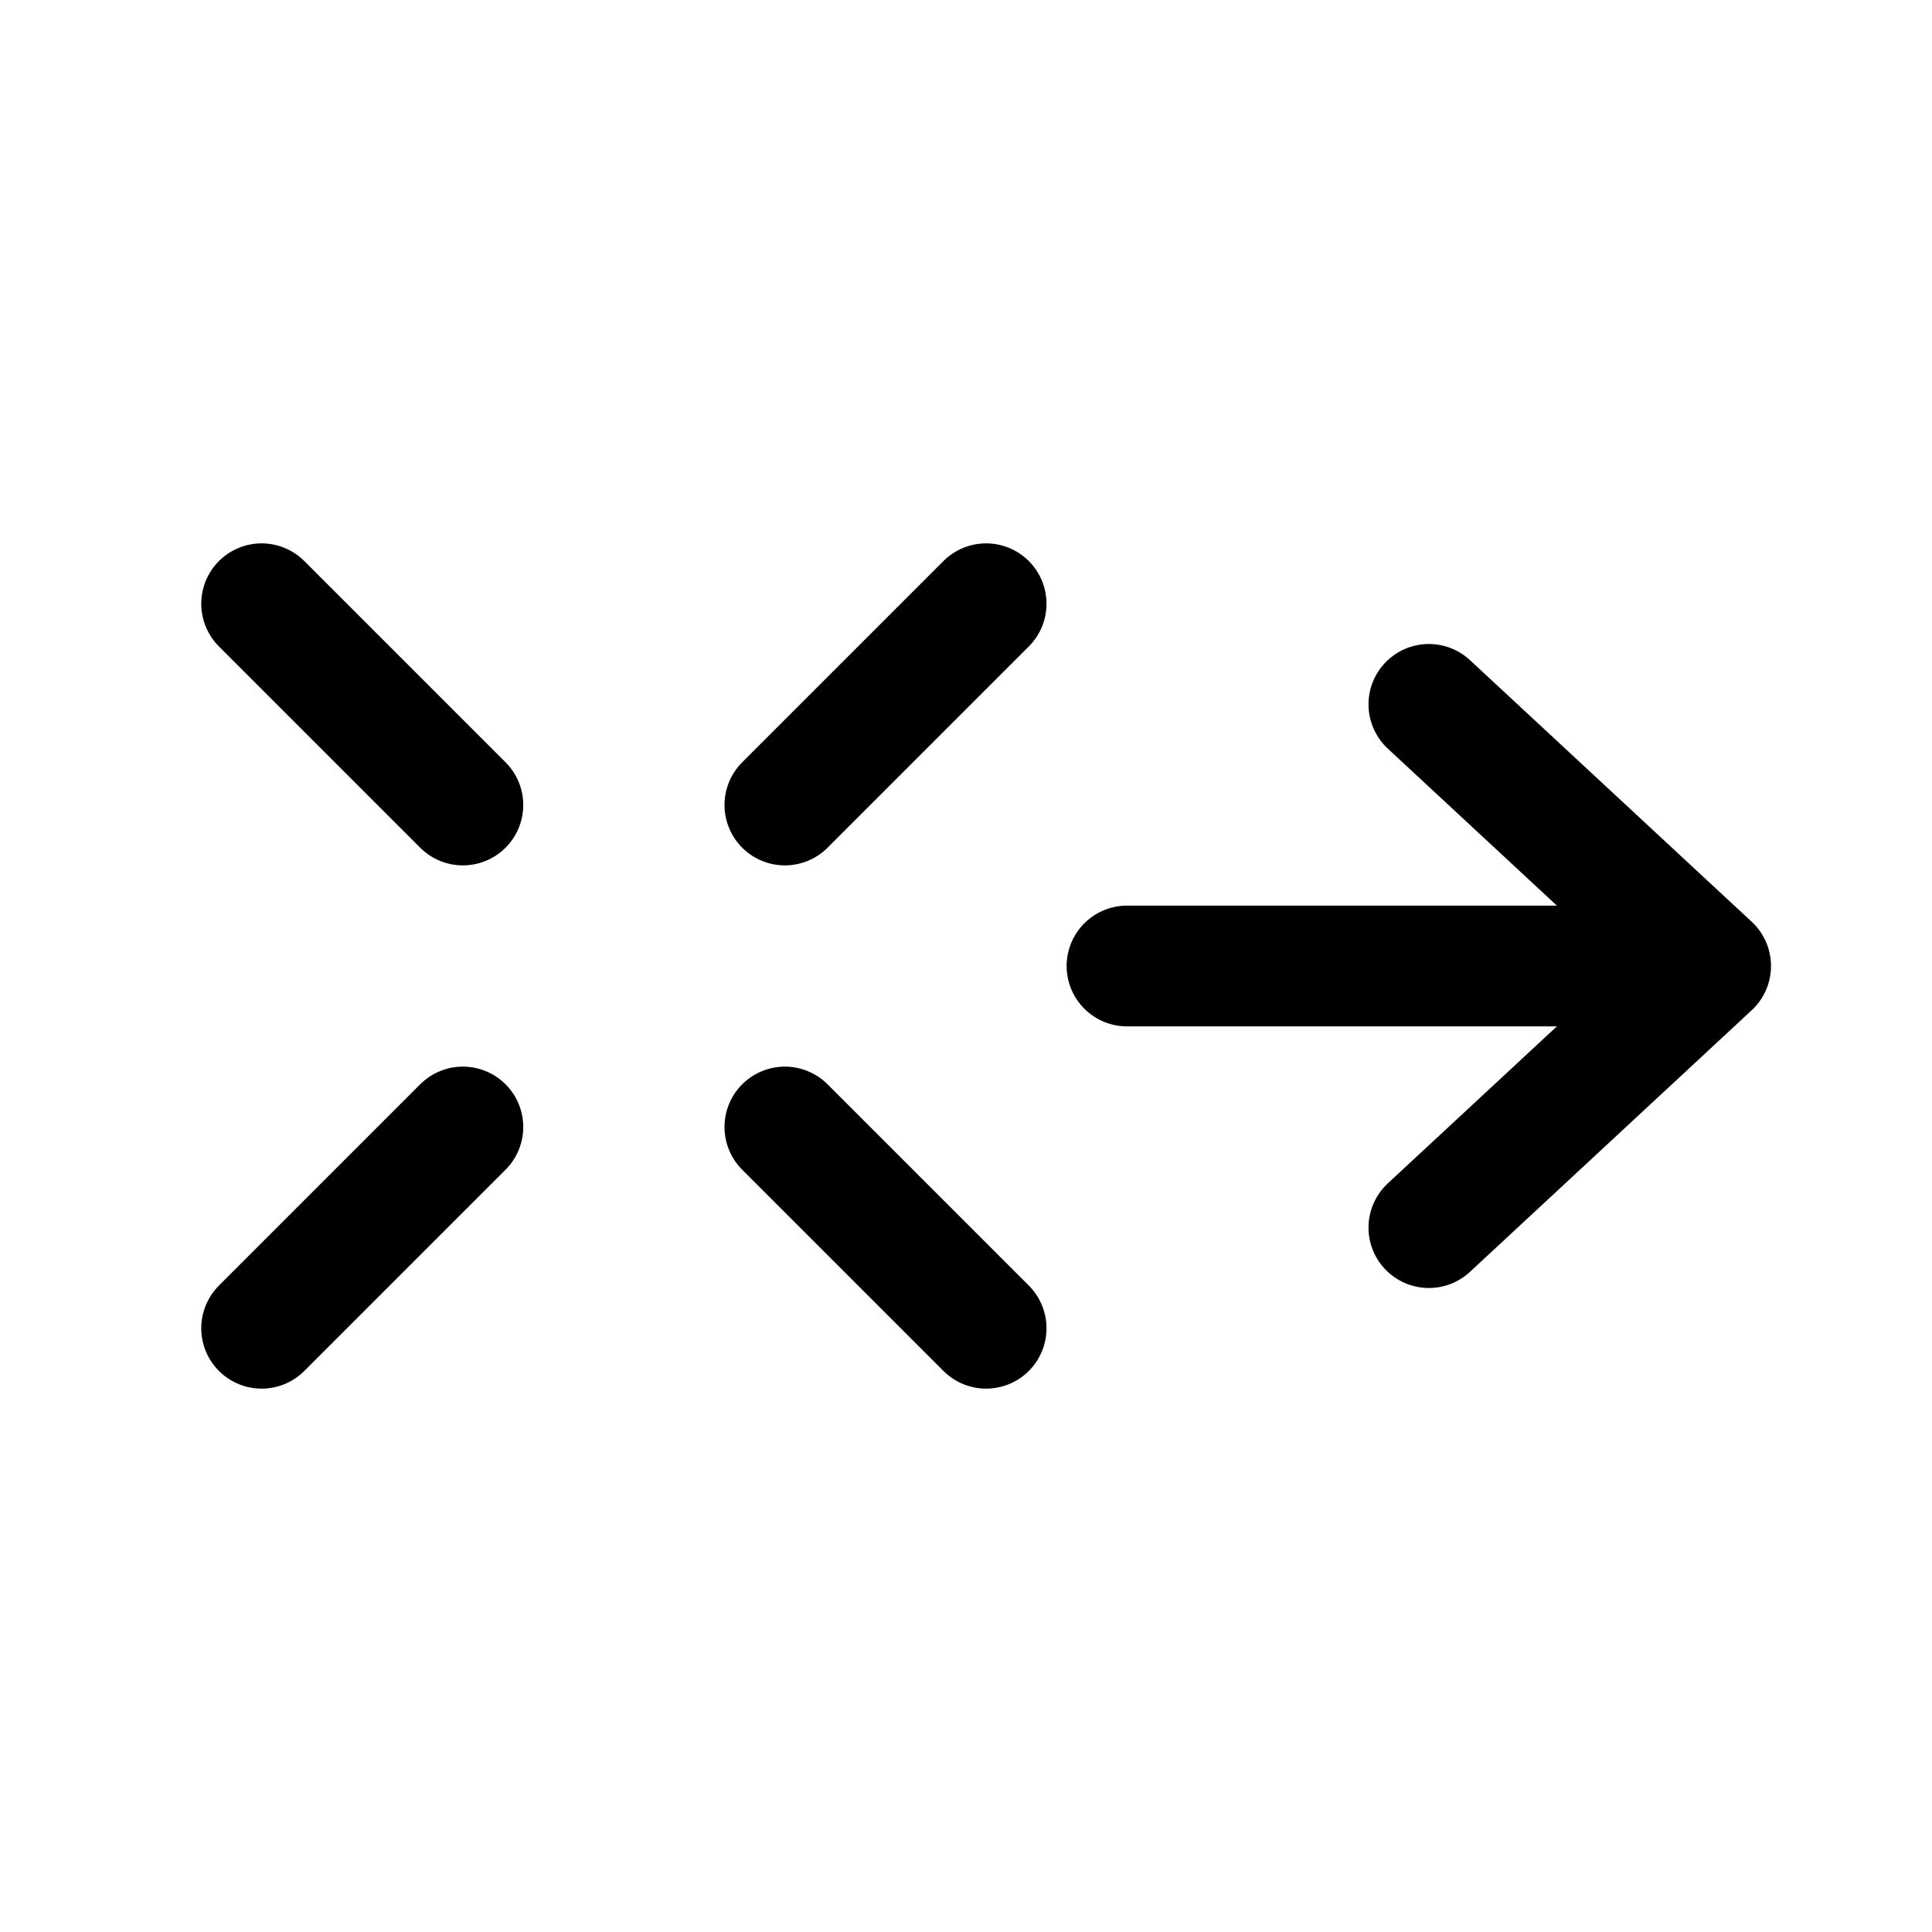
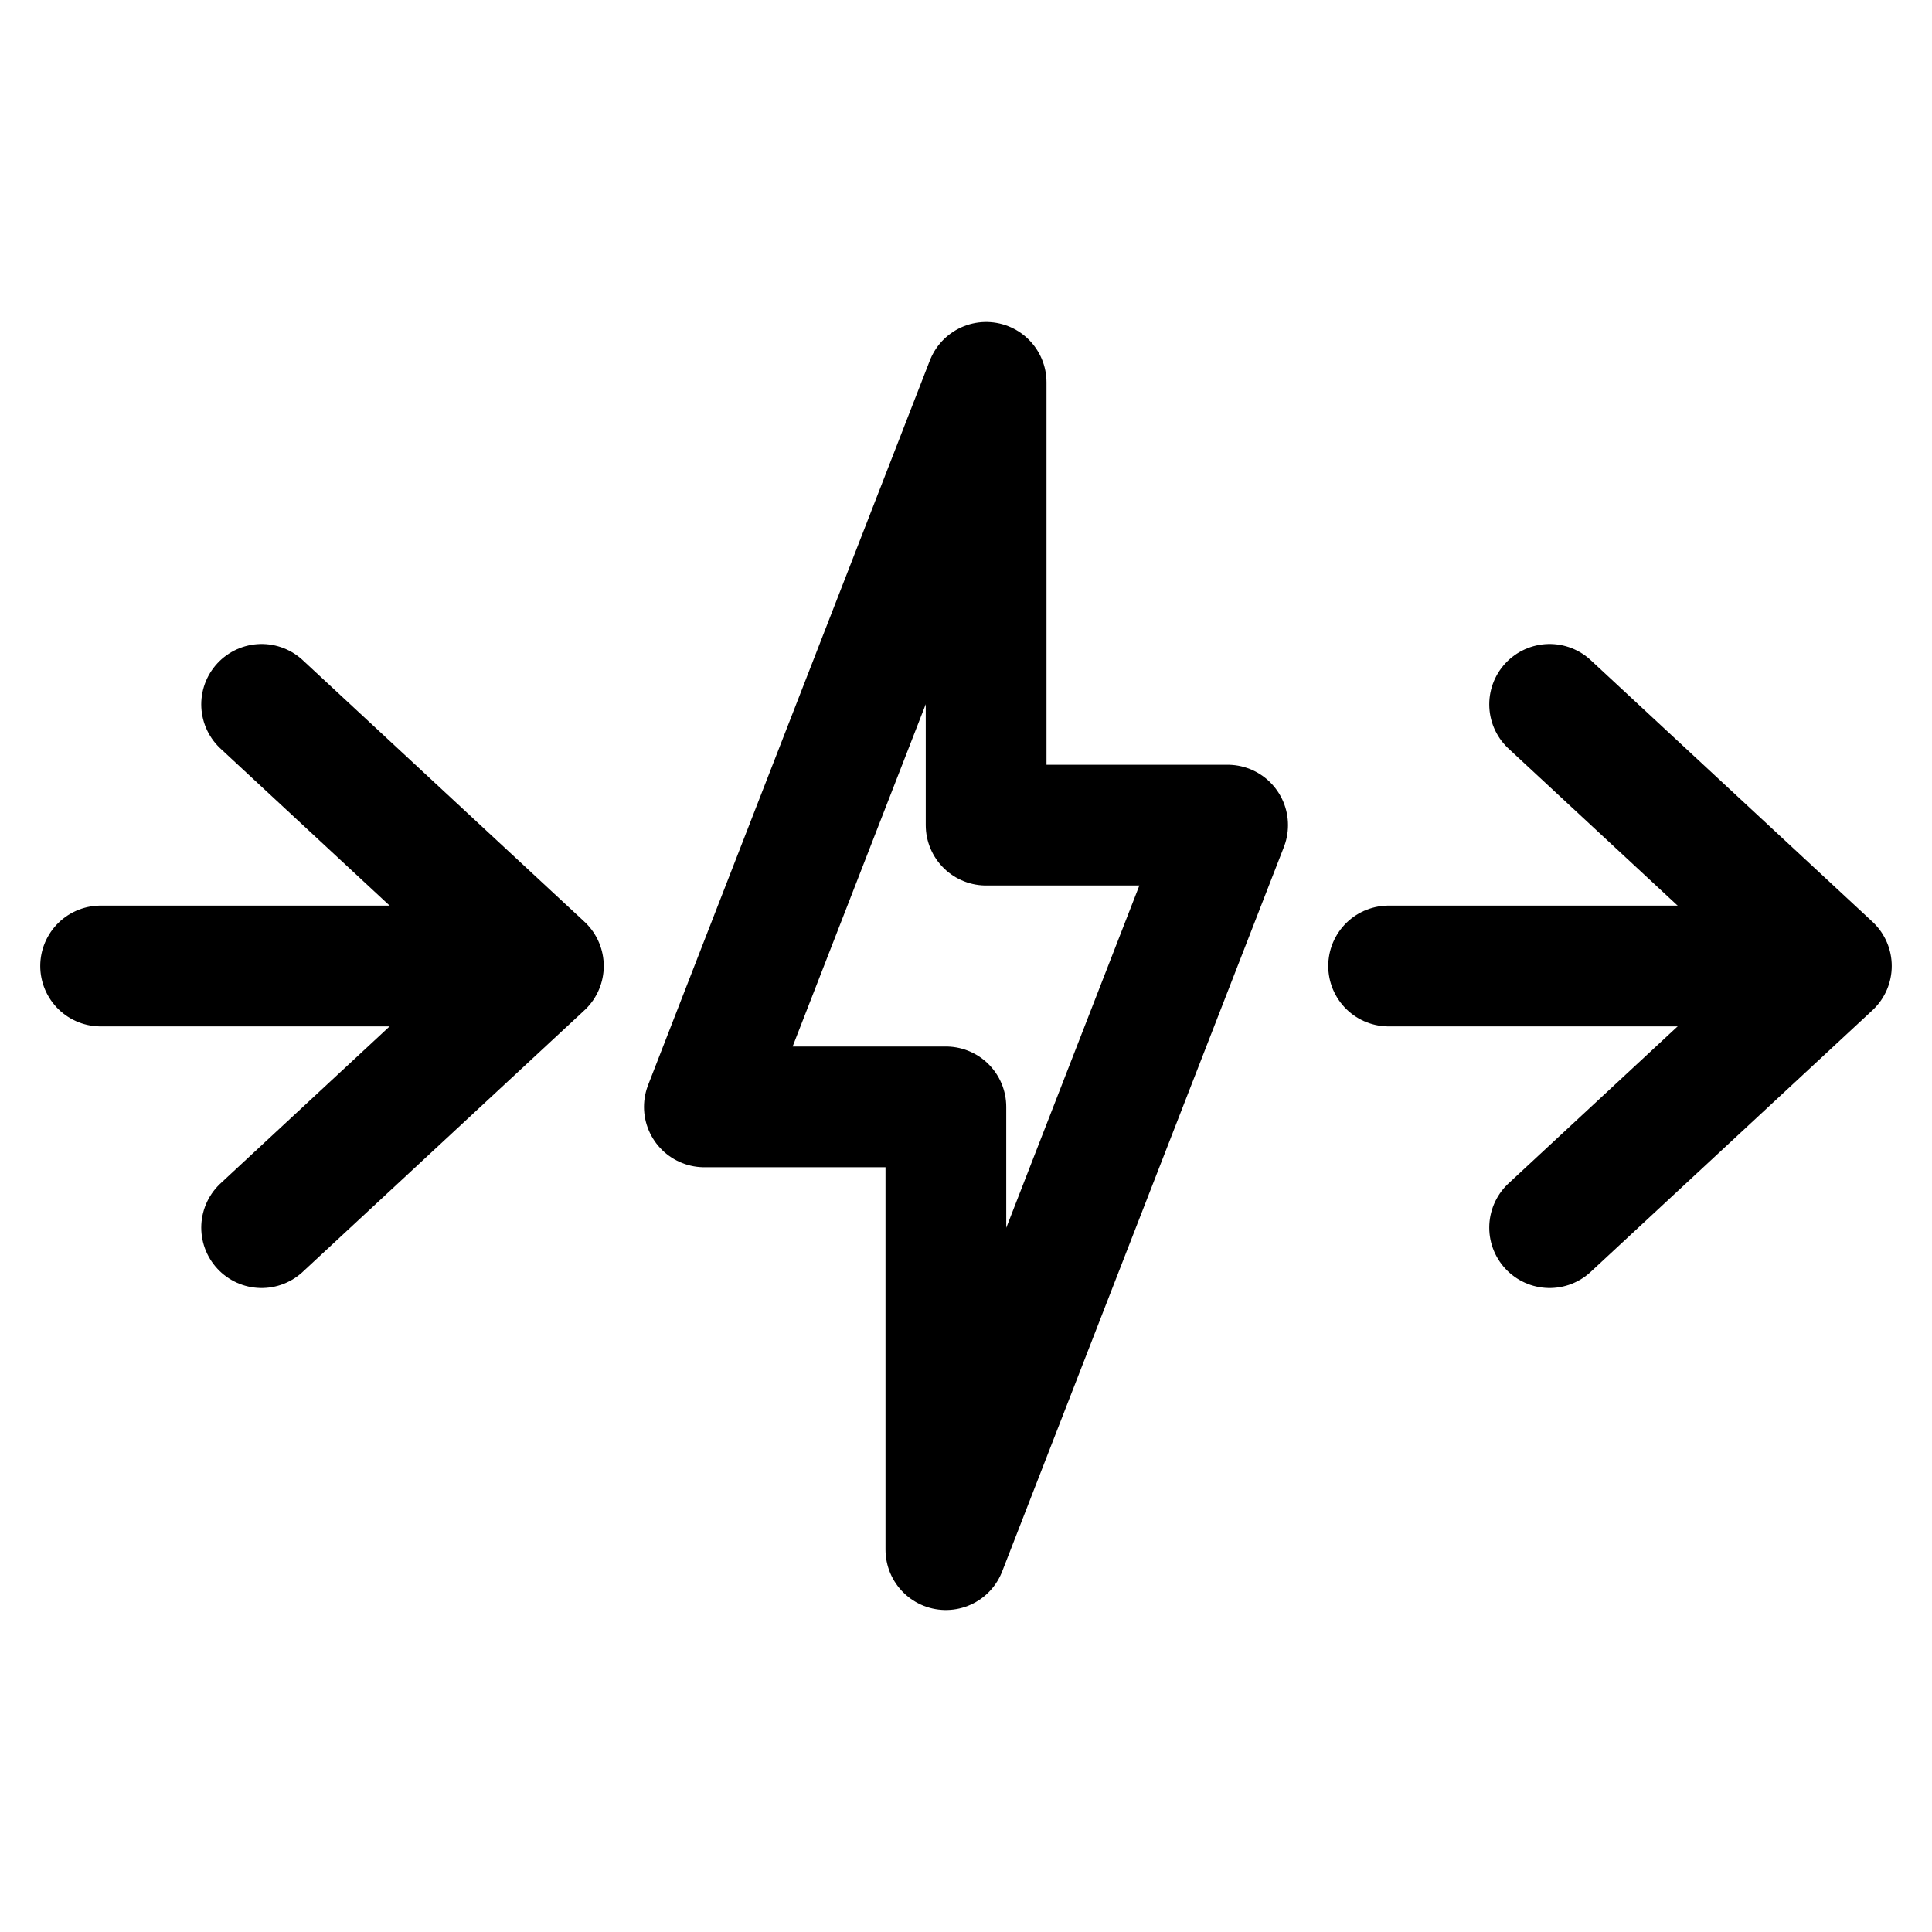
<svg xmlns="http://www.w3.org/2000/svg" width="24" height="24" version="1.1">
  <g fill="none" stroke="#000" stroke-linecap="round" stroke-linejoin="round" stroke-width="1.5">
-     <path d="m17.75 15.25 3.5-3.25-3.5-3.25" />
-     <path d="m20.25 12-6.25 1.1e-5" />
-     <path d="m3.25 7.5 2.5 2.5" />
-     <path d="m12.25 7.5-2.5 2.5" />
-     <path d="m5.75 14-2.5 2.5" />
-     <path d="m9.75 14 2.5 2.5" />
+     <g>
+       <path d="m19.25 15.25 3.5-3.25-3.5-3.25" />
+       <path d="m21.75 12h-4.5" />
+       <path d="m3.25 15.25 3.5-3.25-3.5-3.25" />
+       <path d="m5.75 12h-4.5" />
+     </g>
+     <path d="m12.25 10.25v-5.5l-3.5 9h3v5.5l3.5-9z" />
  </g>
</svg>
